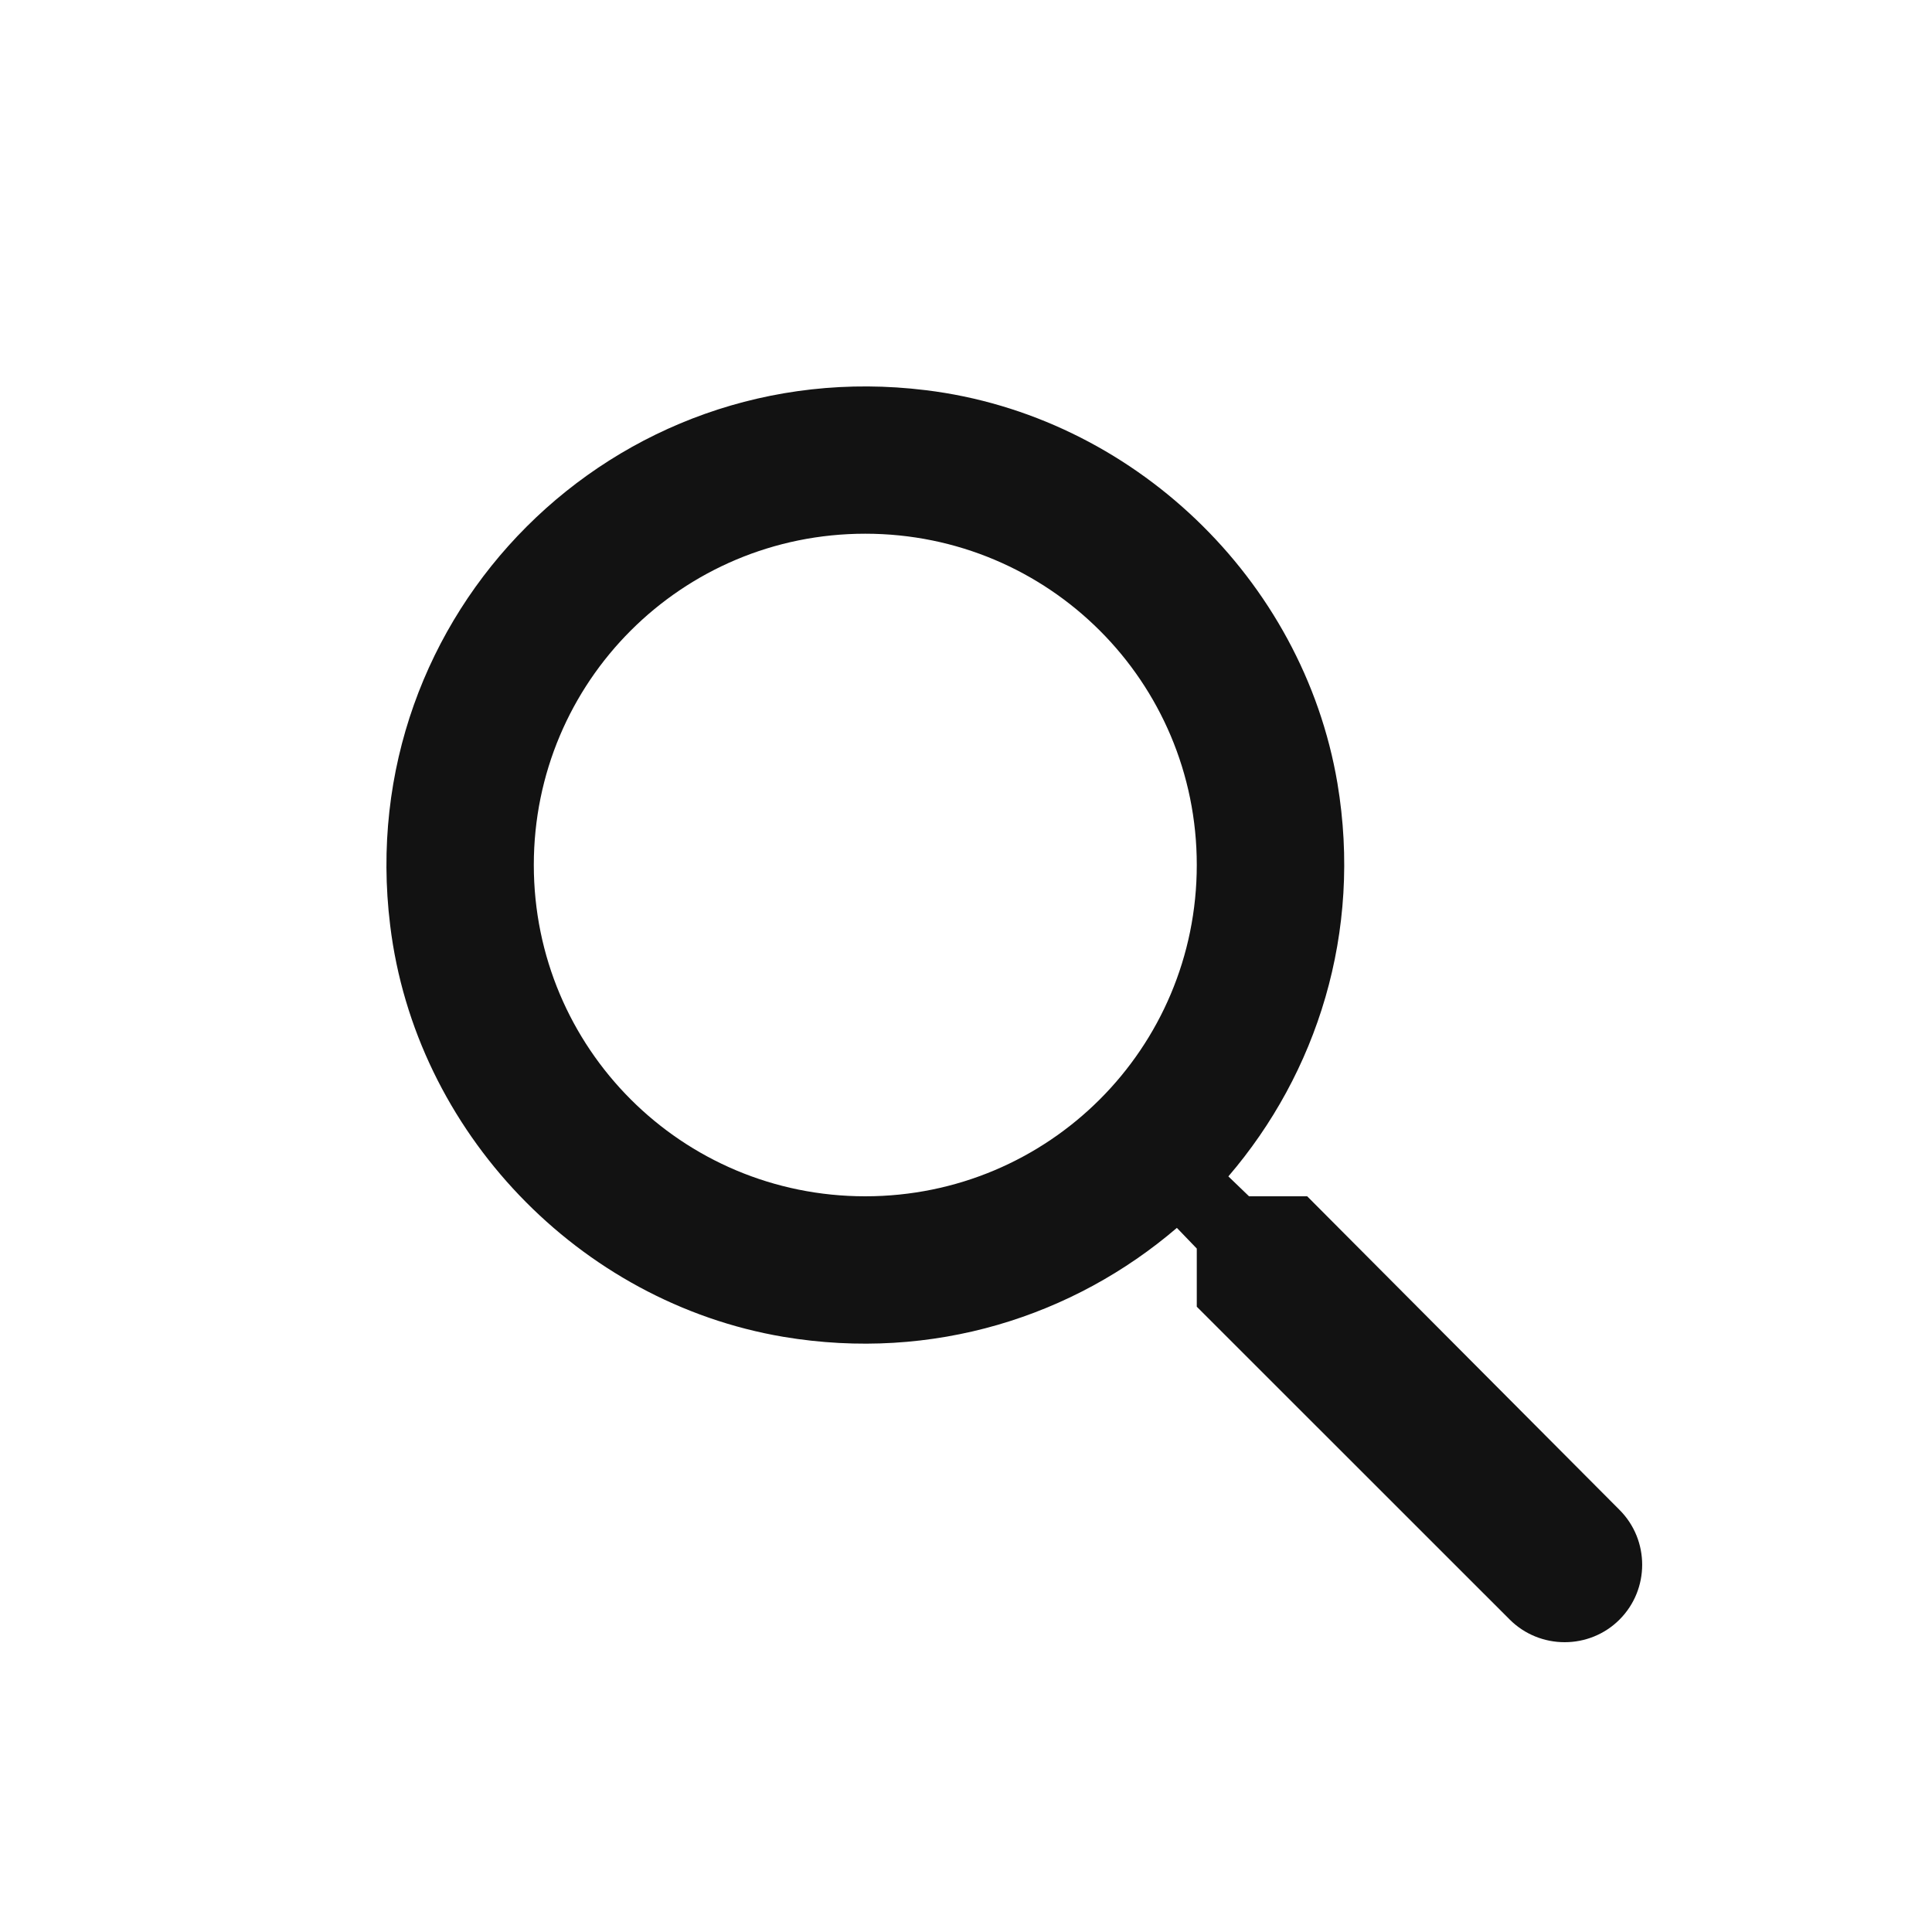
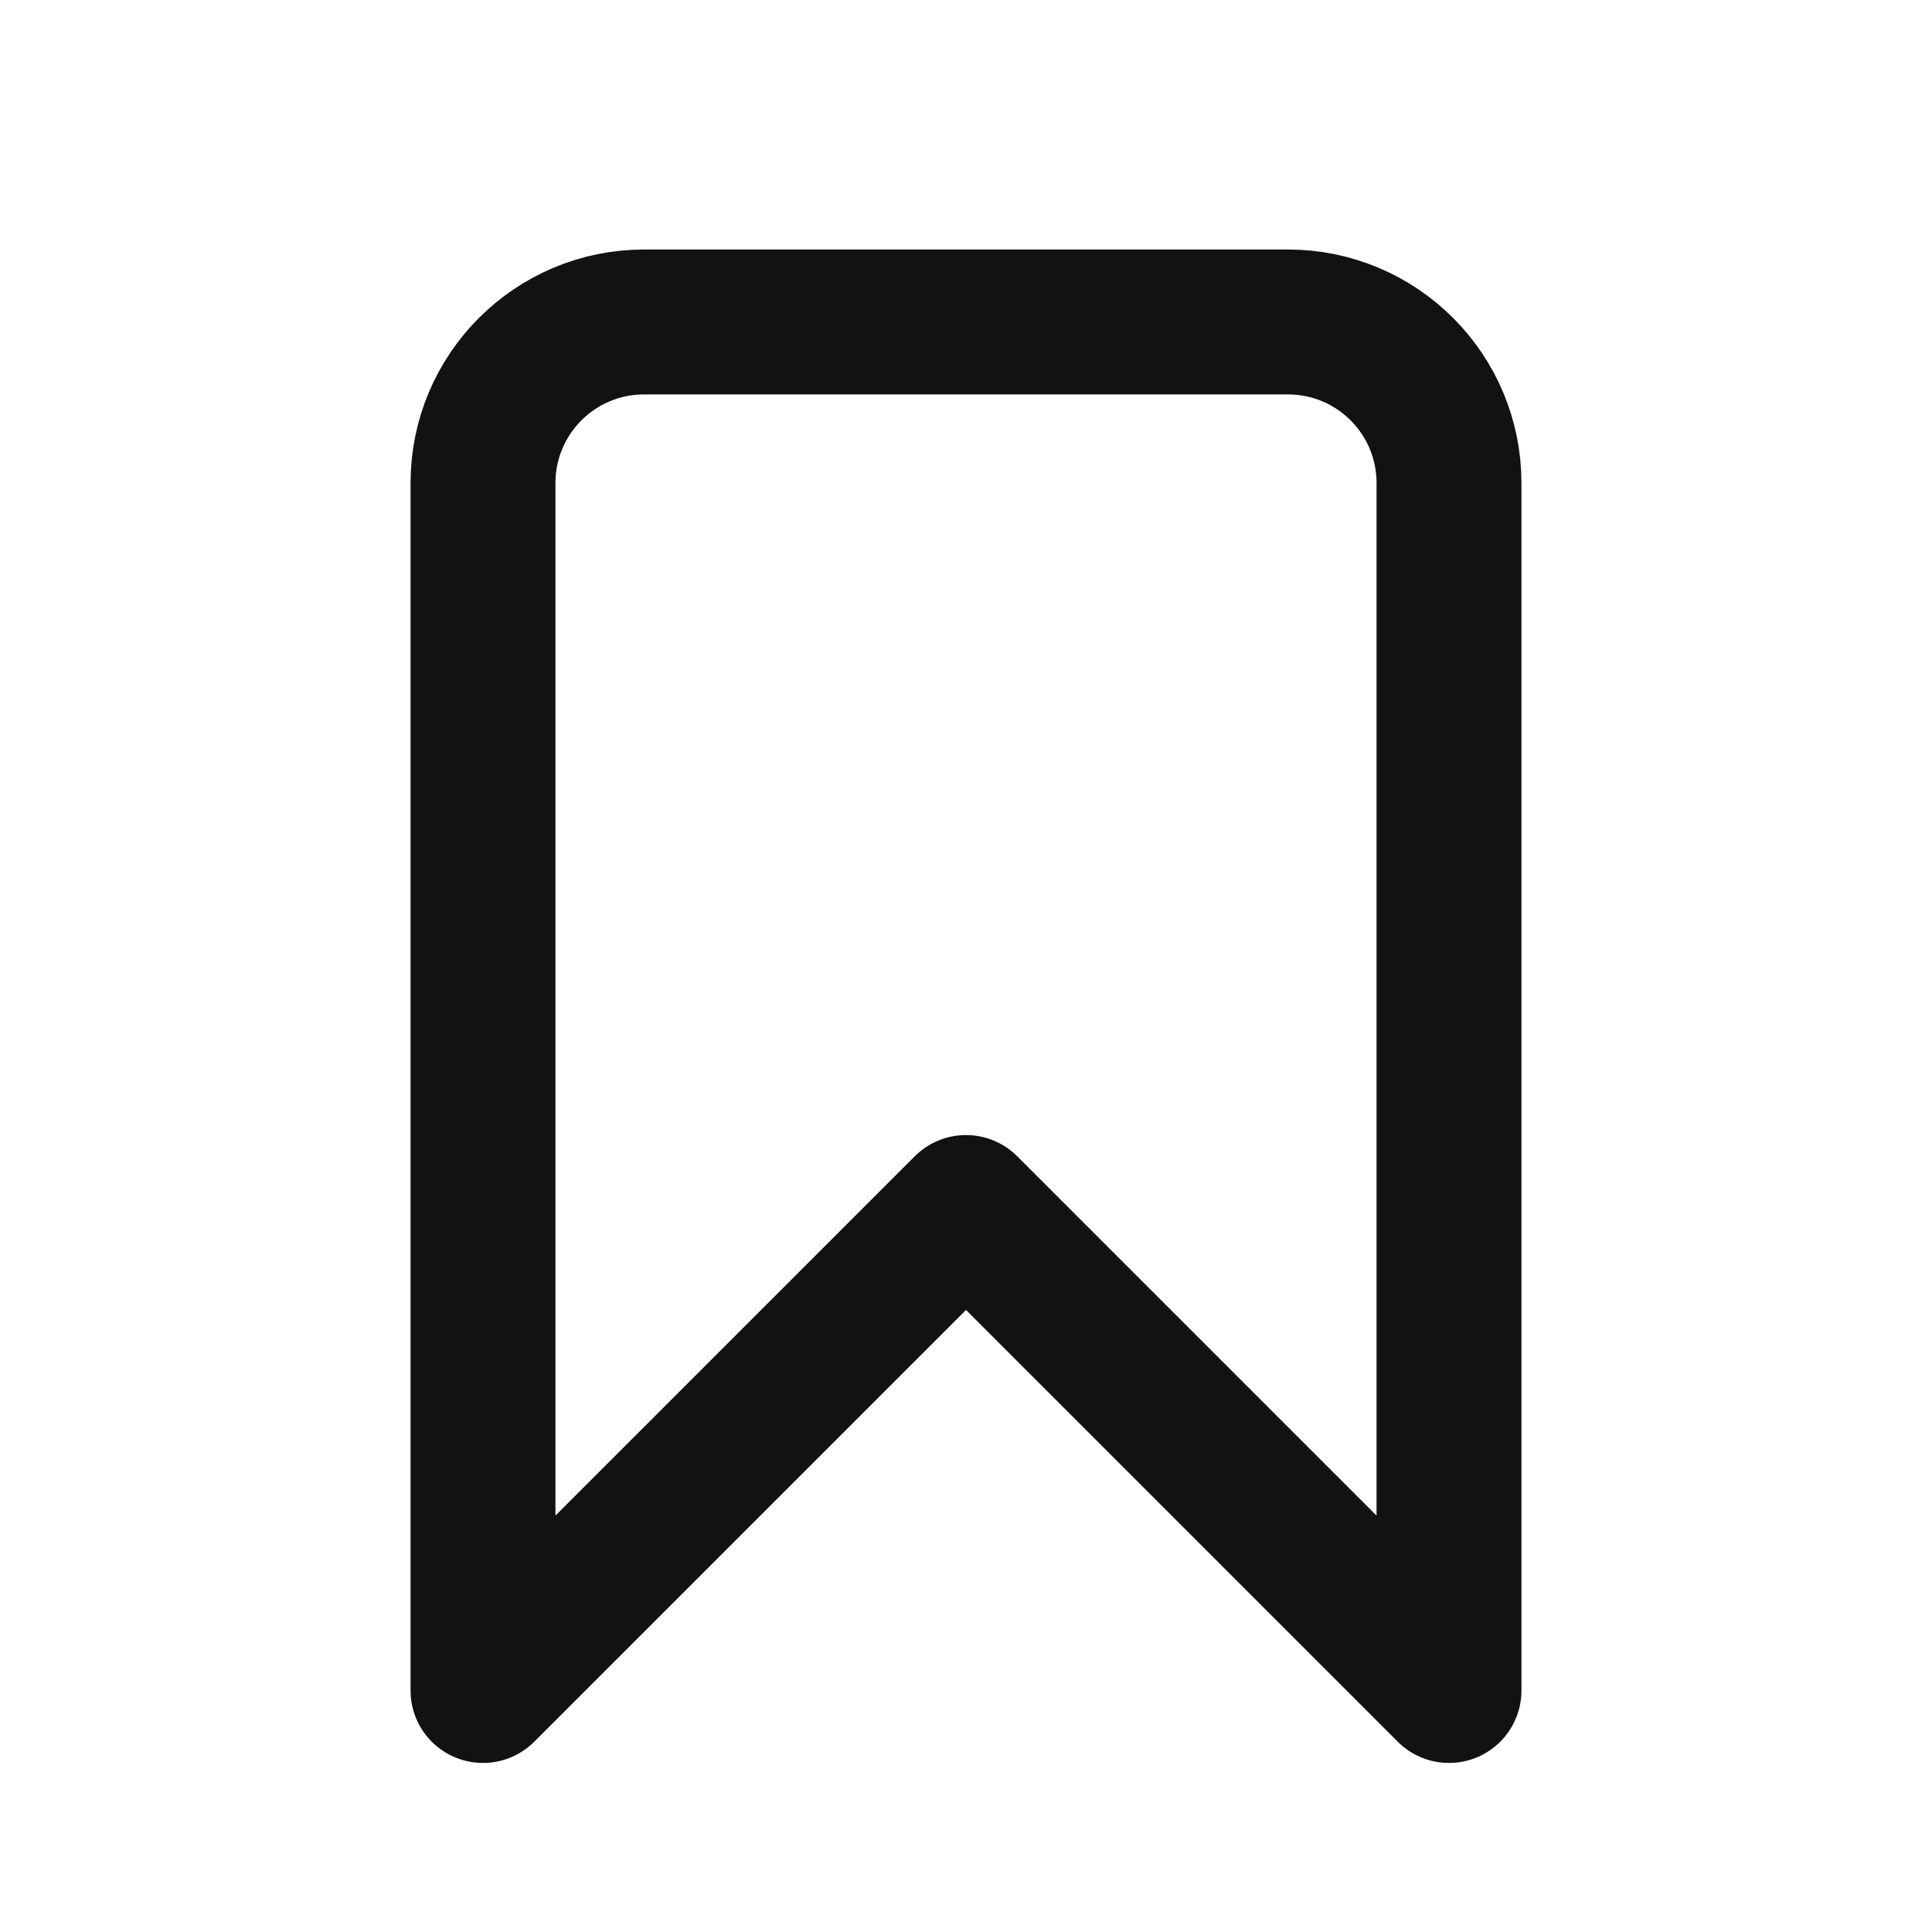
<svg xmlns="http://www.w3.org/2000/svg" width="20" height="20" viewBox="0 0 20 20" fill="none">
-   <path d="M13.532 12.384H12.93L12.716 12.178C13.631 11.111 14.104 9.655 13.845 8.108C13.487 5.99 11.717 4.298 9.582 4.039C6.357 3.642 3.642 6.355 4.039 9.579C4.298 11.713 5.991 13.481 8.111 13.839C9.659 14.098 11.115 13.626 12.183 12.711L12.389 12.925V13.527L15.629 16.766C15.942 17.078 16.453 17.078 16.765 16.766C17.078 16.453 17.078 15.943 16.765 15.63L13.532 12.384ZM8.957 12.384C7.058 12.384 5.526 10.852 5.526 8.954C5.526 7.056 7.058 5.525 8.957 5.525C10.856 5.525 12.389 7.056 12.389 8.954C12.389 10.852 10.856 12.384 8.957 12.384Z" fill="#121212" />
+   <path d="M5 5C5 4.08 5.746 3.333 6.667 3.333H13.333C14.254 3.333 15 4.08 15 5V17.5L10 12.5L5 17.5V5Z" stroke="#121212" stroke-width="1.5" stroke-linecap="round" stroke-linejoin="round" />
</svg>
